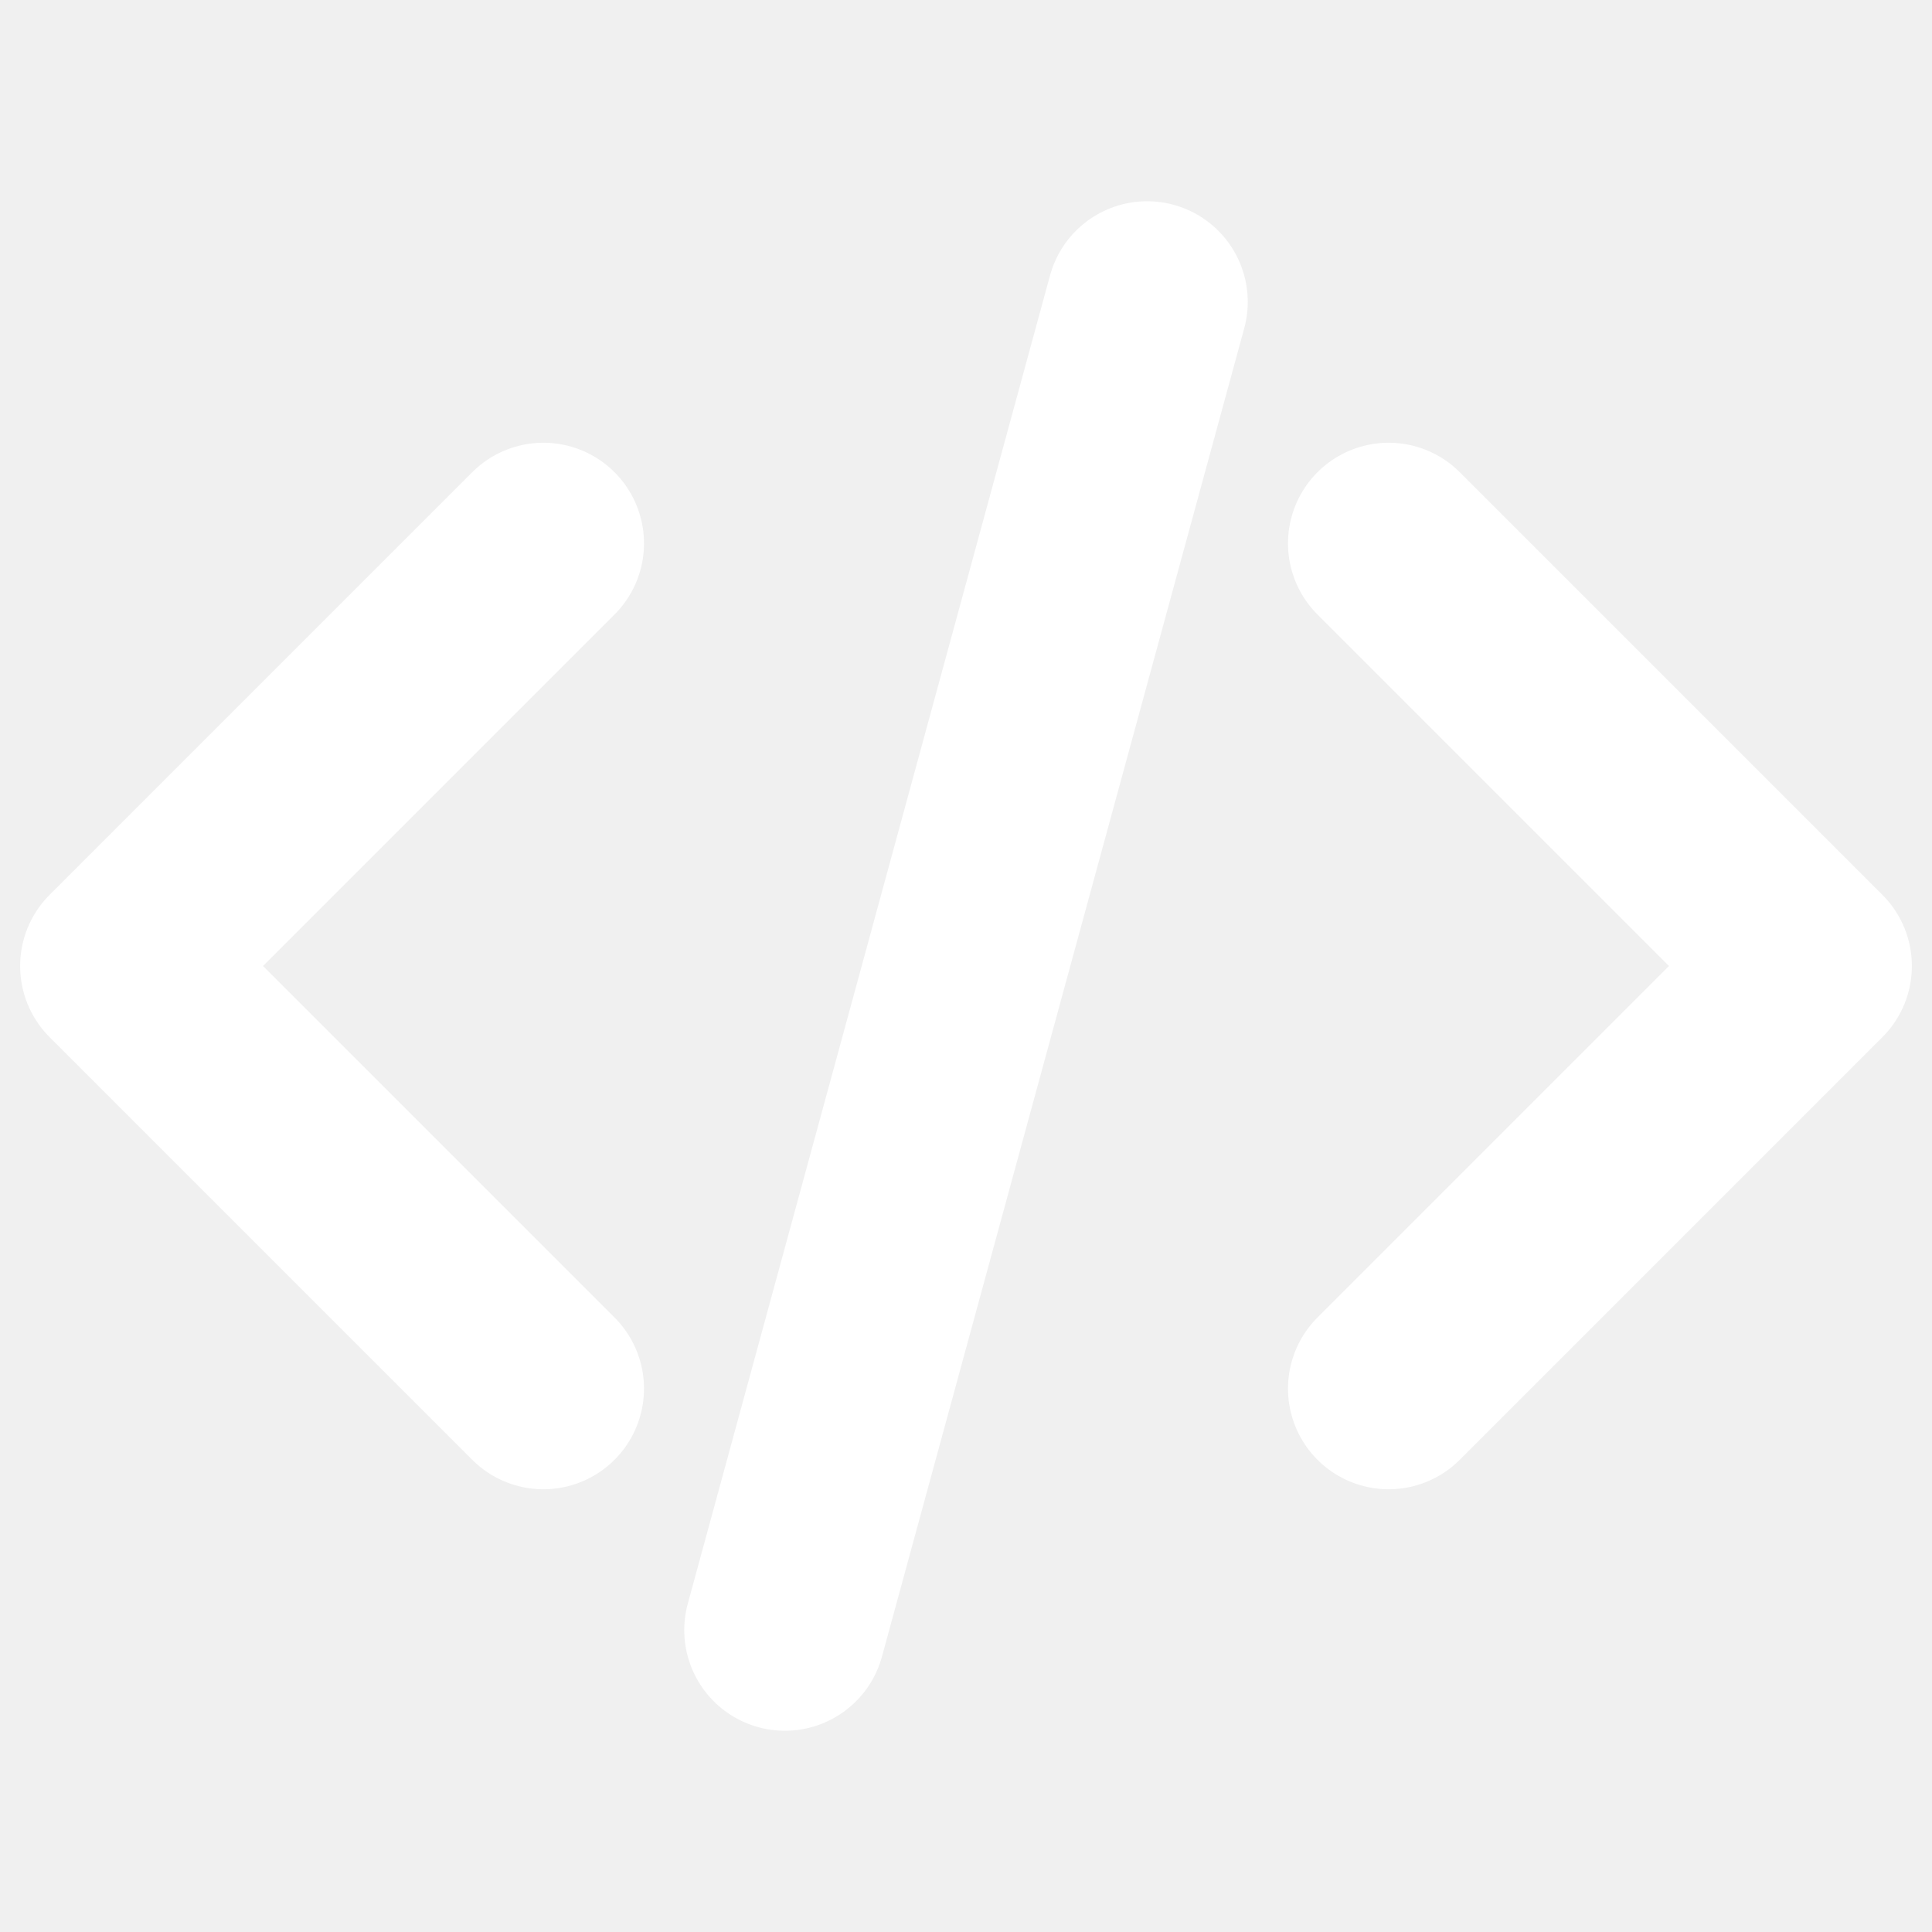
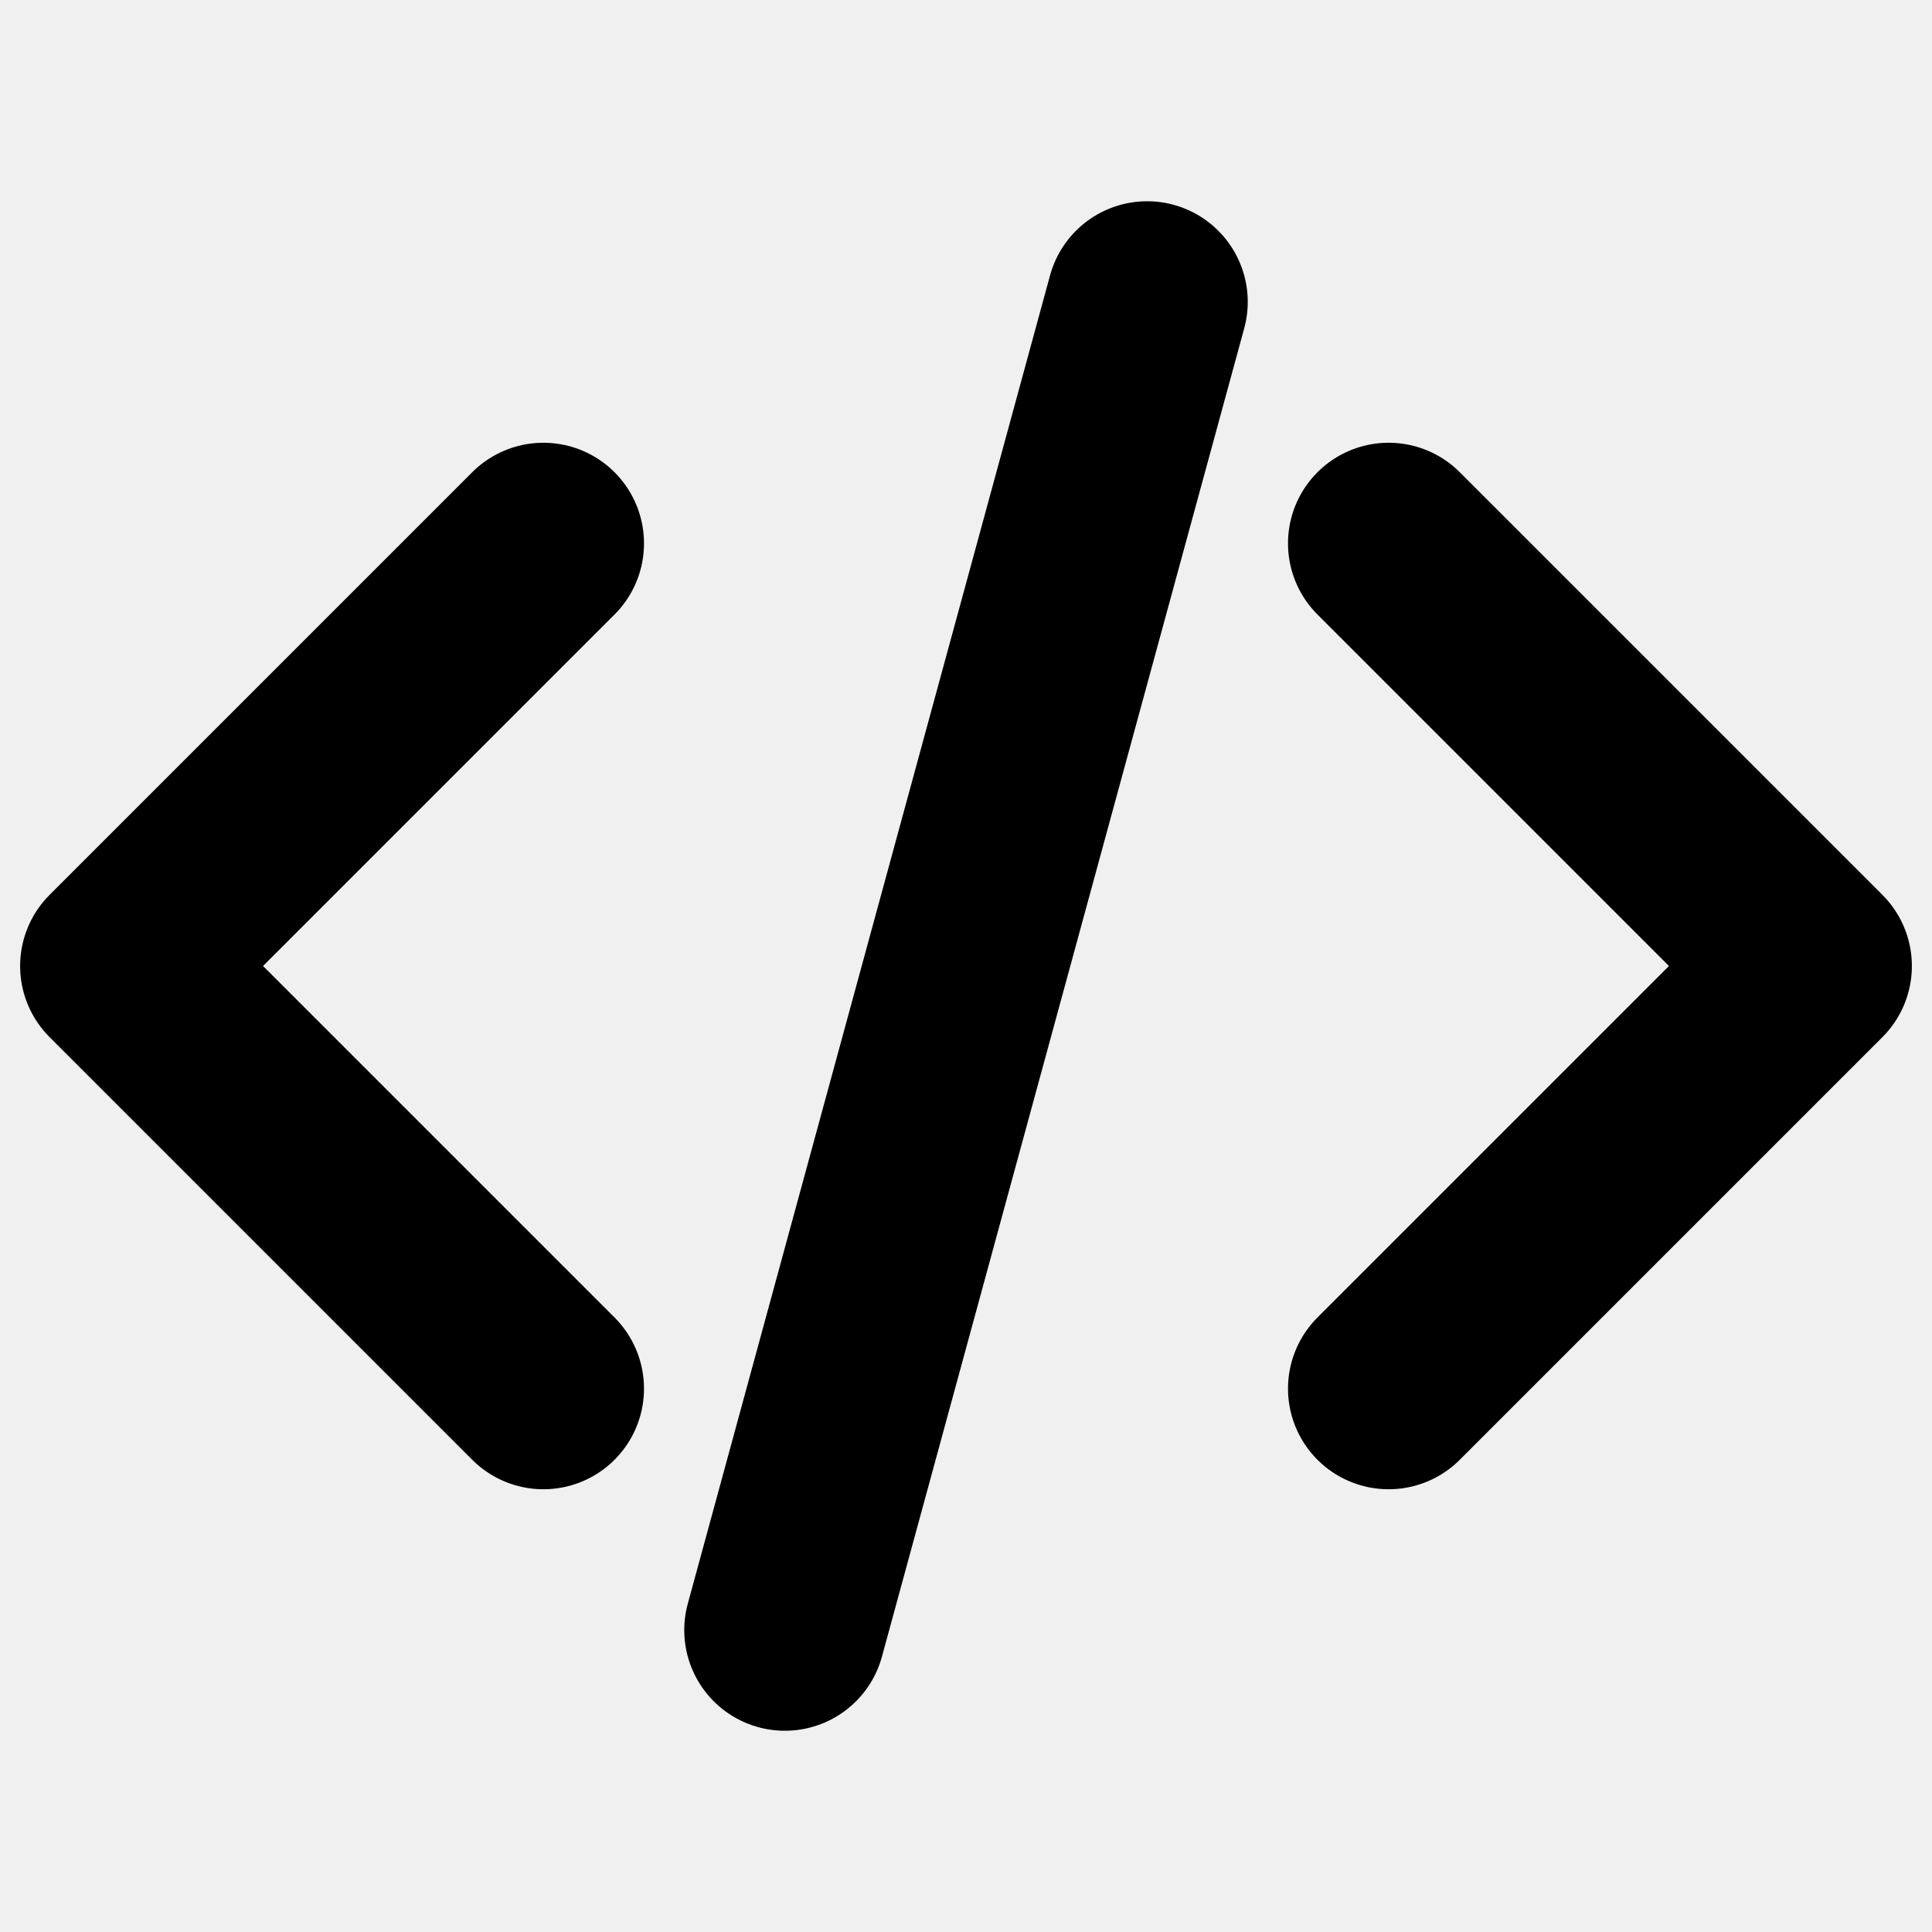
- <svg xmlns="http://www.w3.org/2000/svg" fill="none" viewBox="0 0 24 24" stroke-width="2.5" stroke="#FFF" class="w-6 h-6">
+ <svg xmlns="http://www.w3.org/2000/svg" fill="none" viewBox="0 0 24 24" stroke="#000" stroke-width="2.5" class="w-6 h-6">
  <path stroke-linecap="round" stroke-linejoin="round" d="M17.25 6.75L22.5 12l-5.25 5.25m-10.5 0L1.5 12l5.25-5.25m7.5-3l-4.5 16.5" />
</svg>
